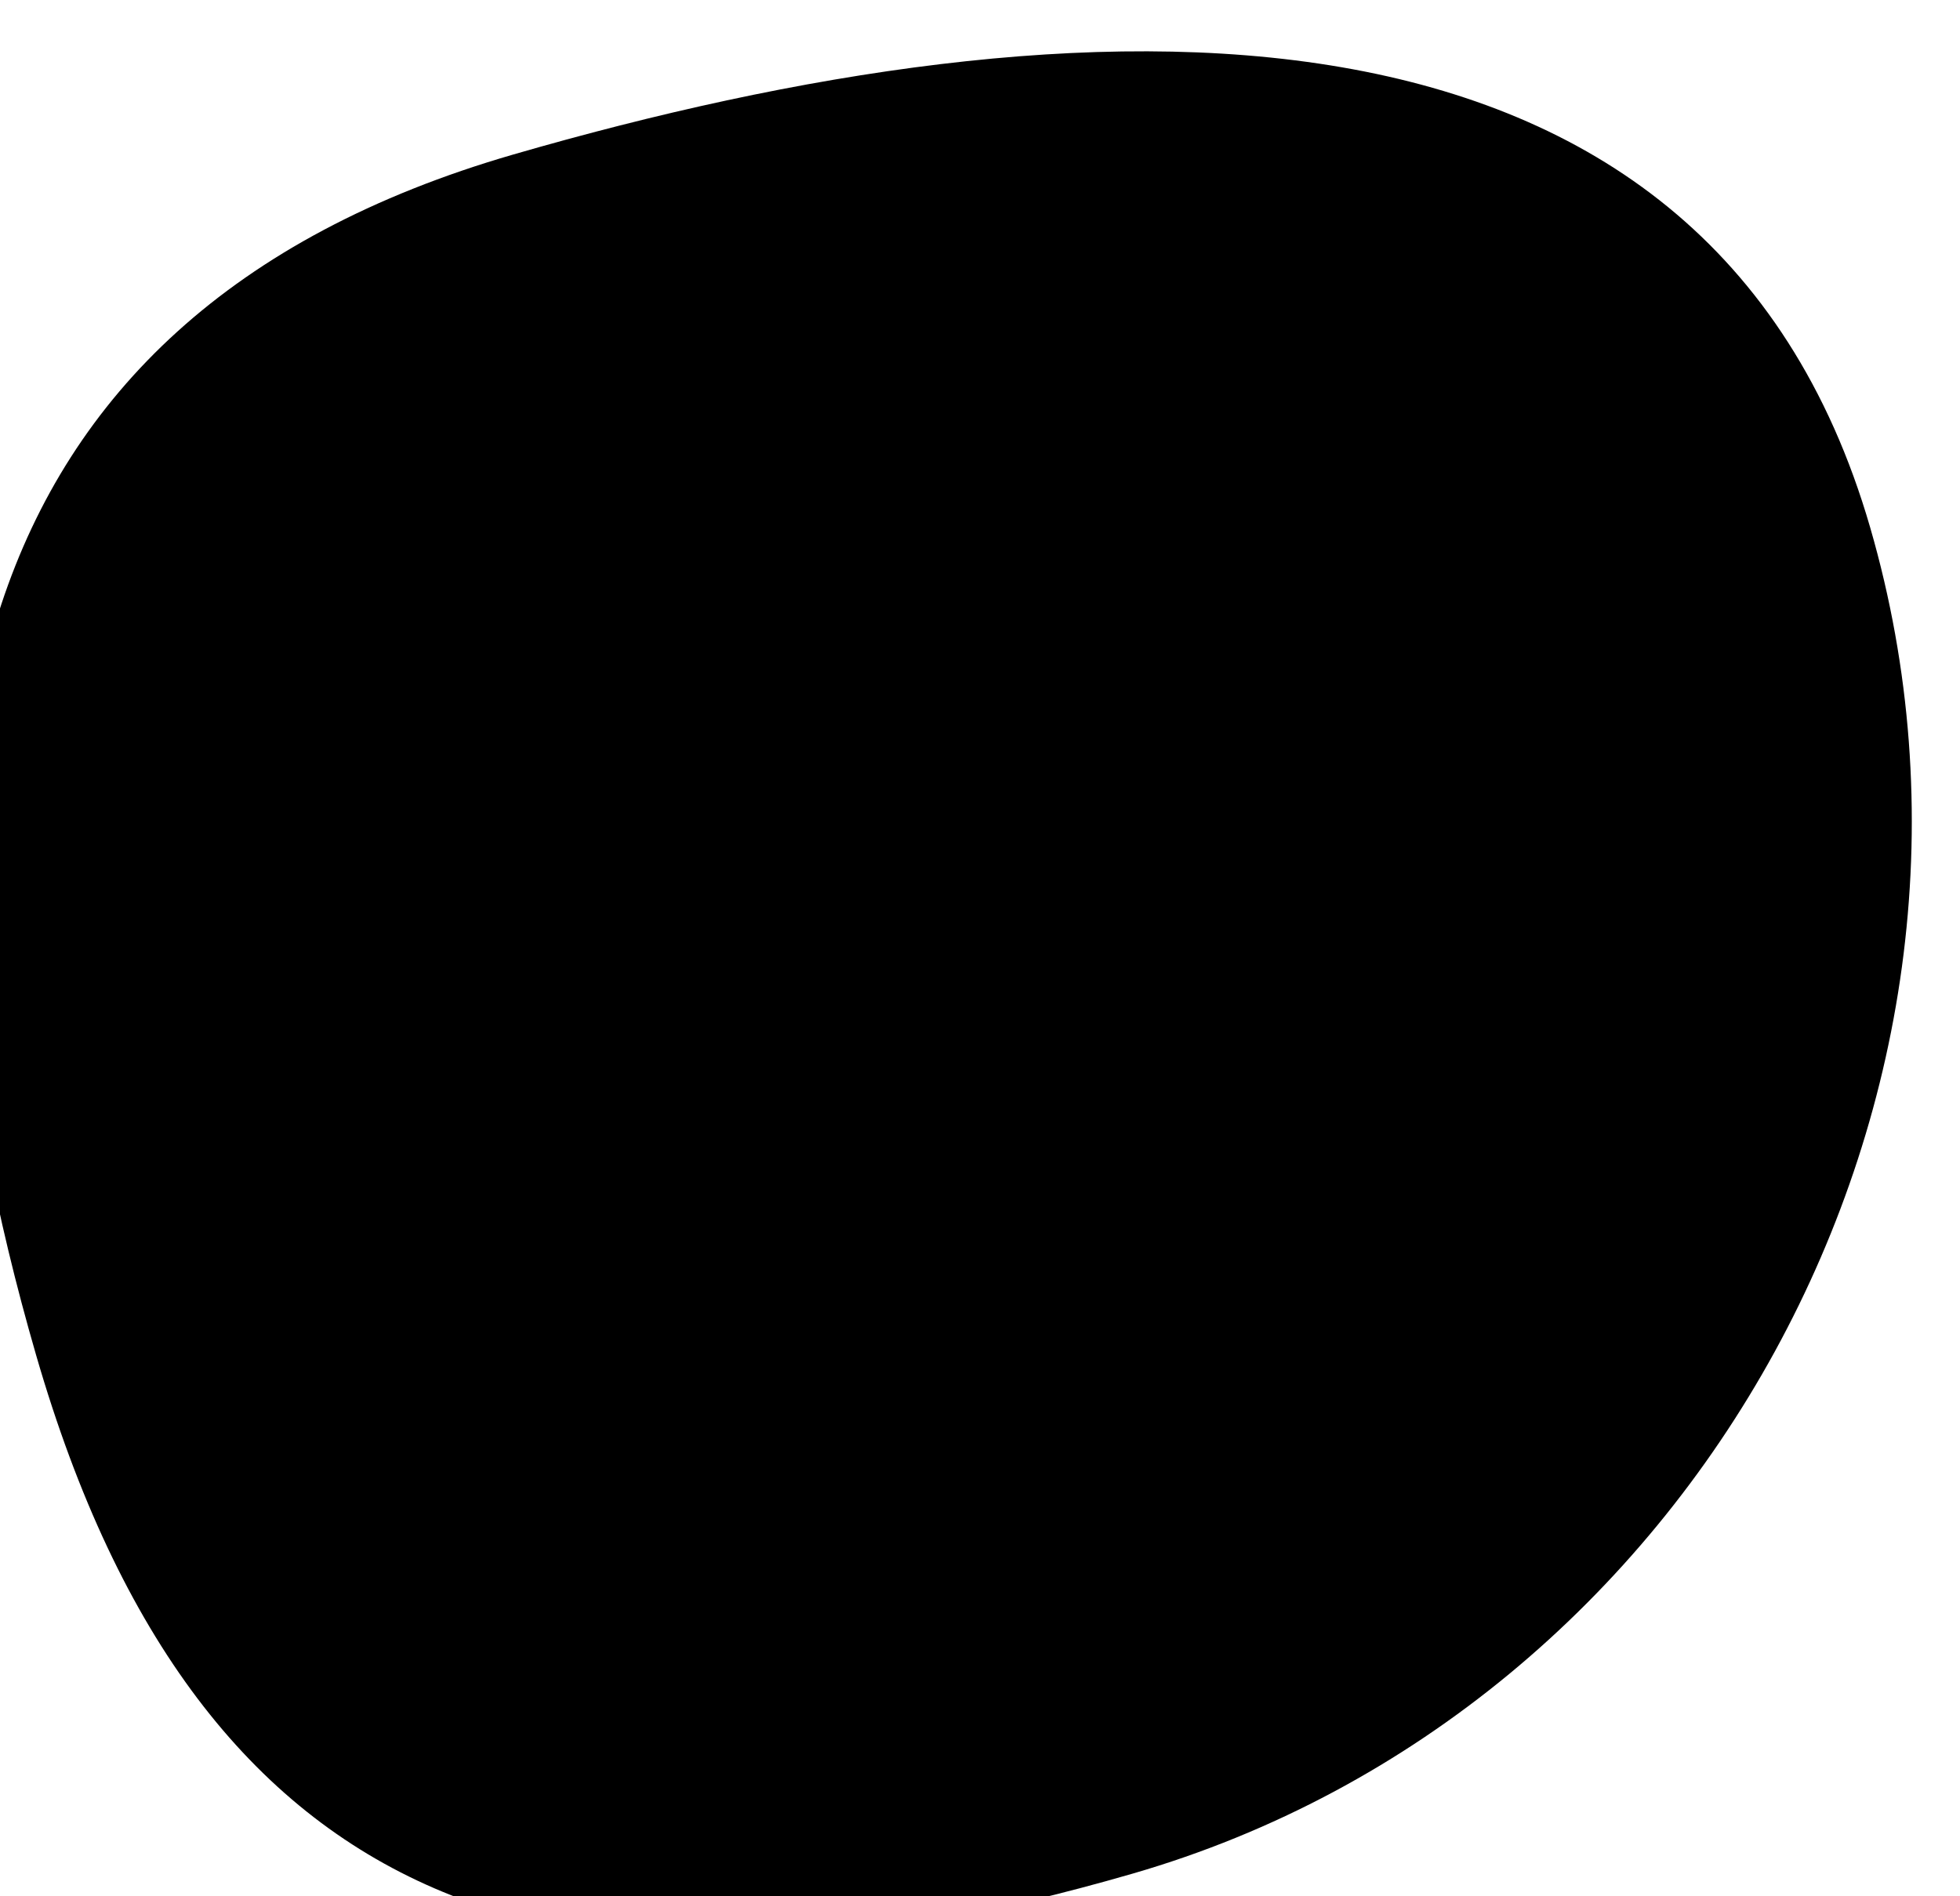
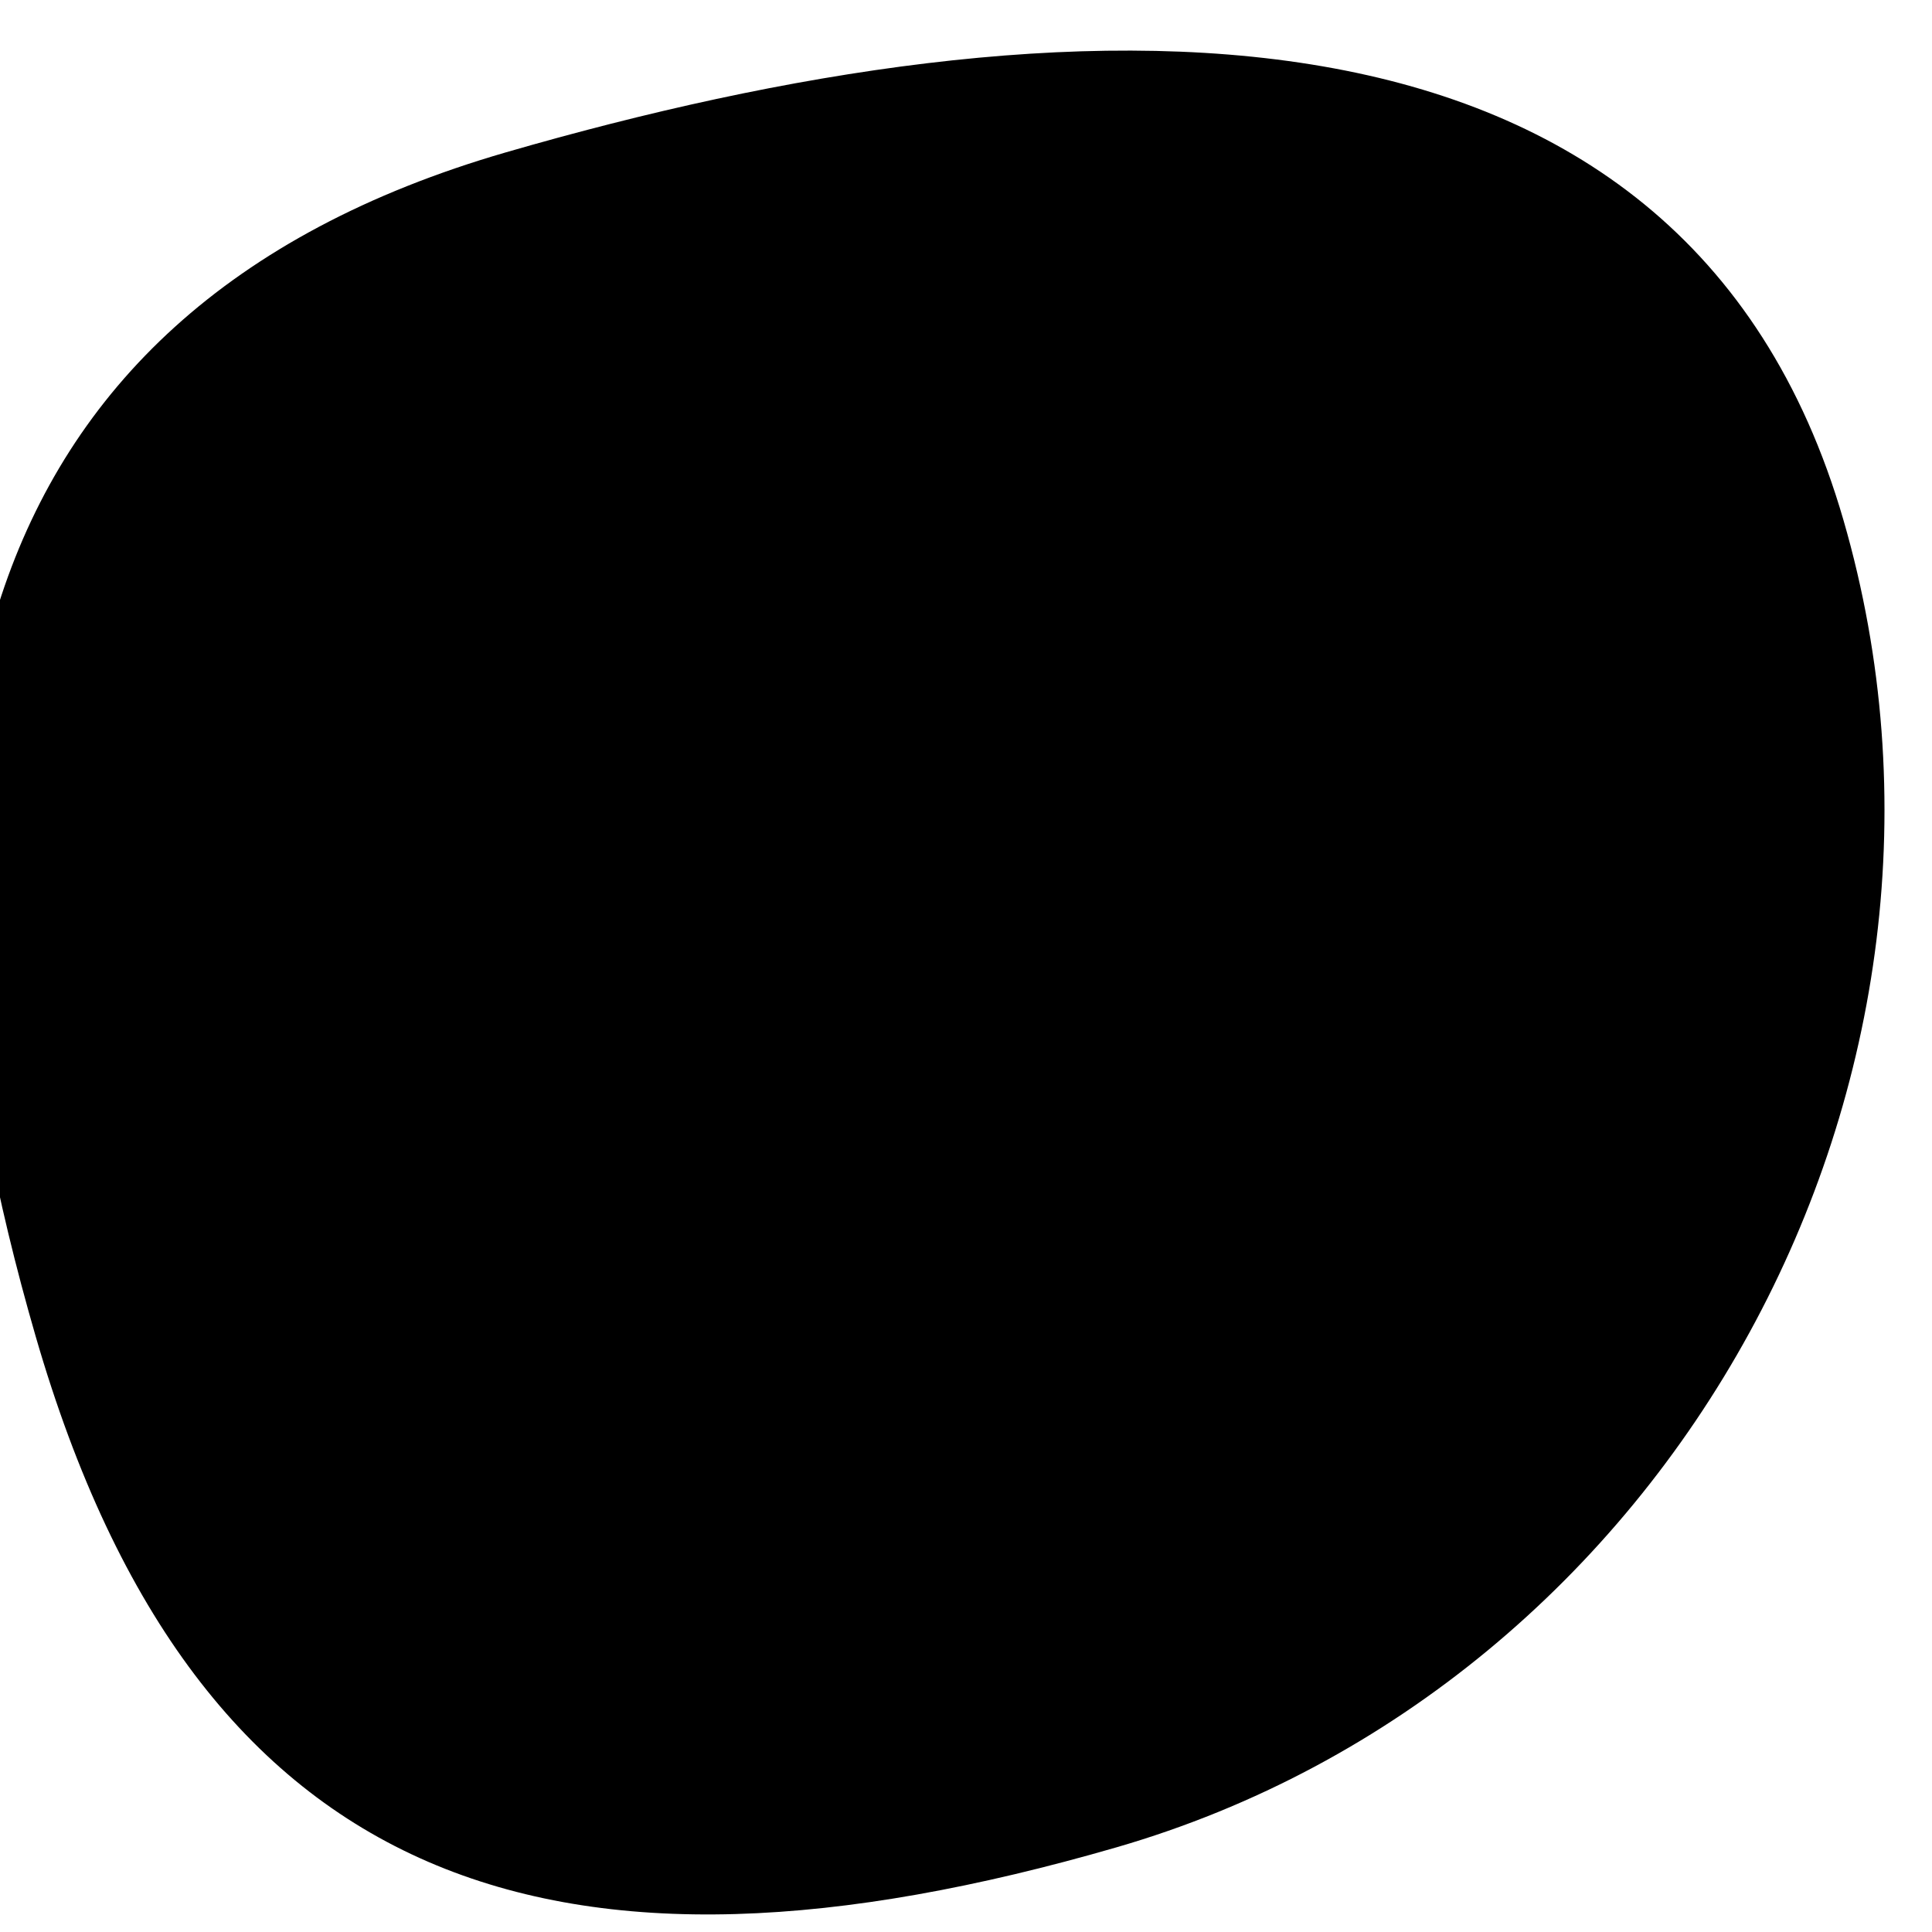
- <svg xmlns="http://www.w3.org/2000/svg" width="245" height="237" viewBox="0 0 245 237">
+ <svg xmlns="http://www.w3.org/2000/svg" viewBox="0 0 245 245">
  <g>
    <g transform="rotate(163.84 122.5 118.5)">
      <path fill="currentColor" d="M250 102.359C250 176.082 224.422 230 150.938 230 77.455 230 1 211.723 1 138S62.887 2 136.37 2C209.854 2 250 28.636 250 102.359z" />
    </g>
  </g>
</svg>
